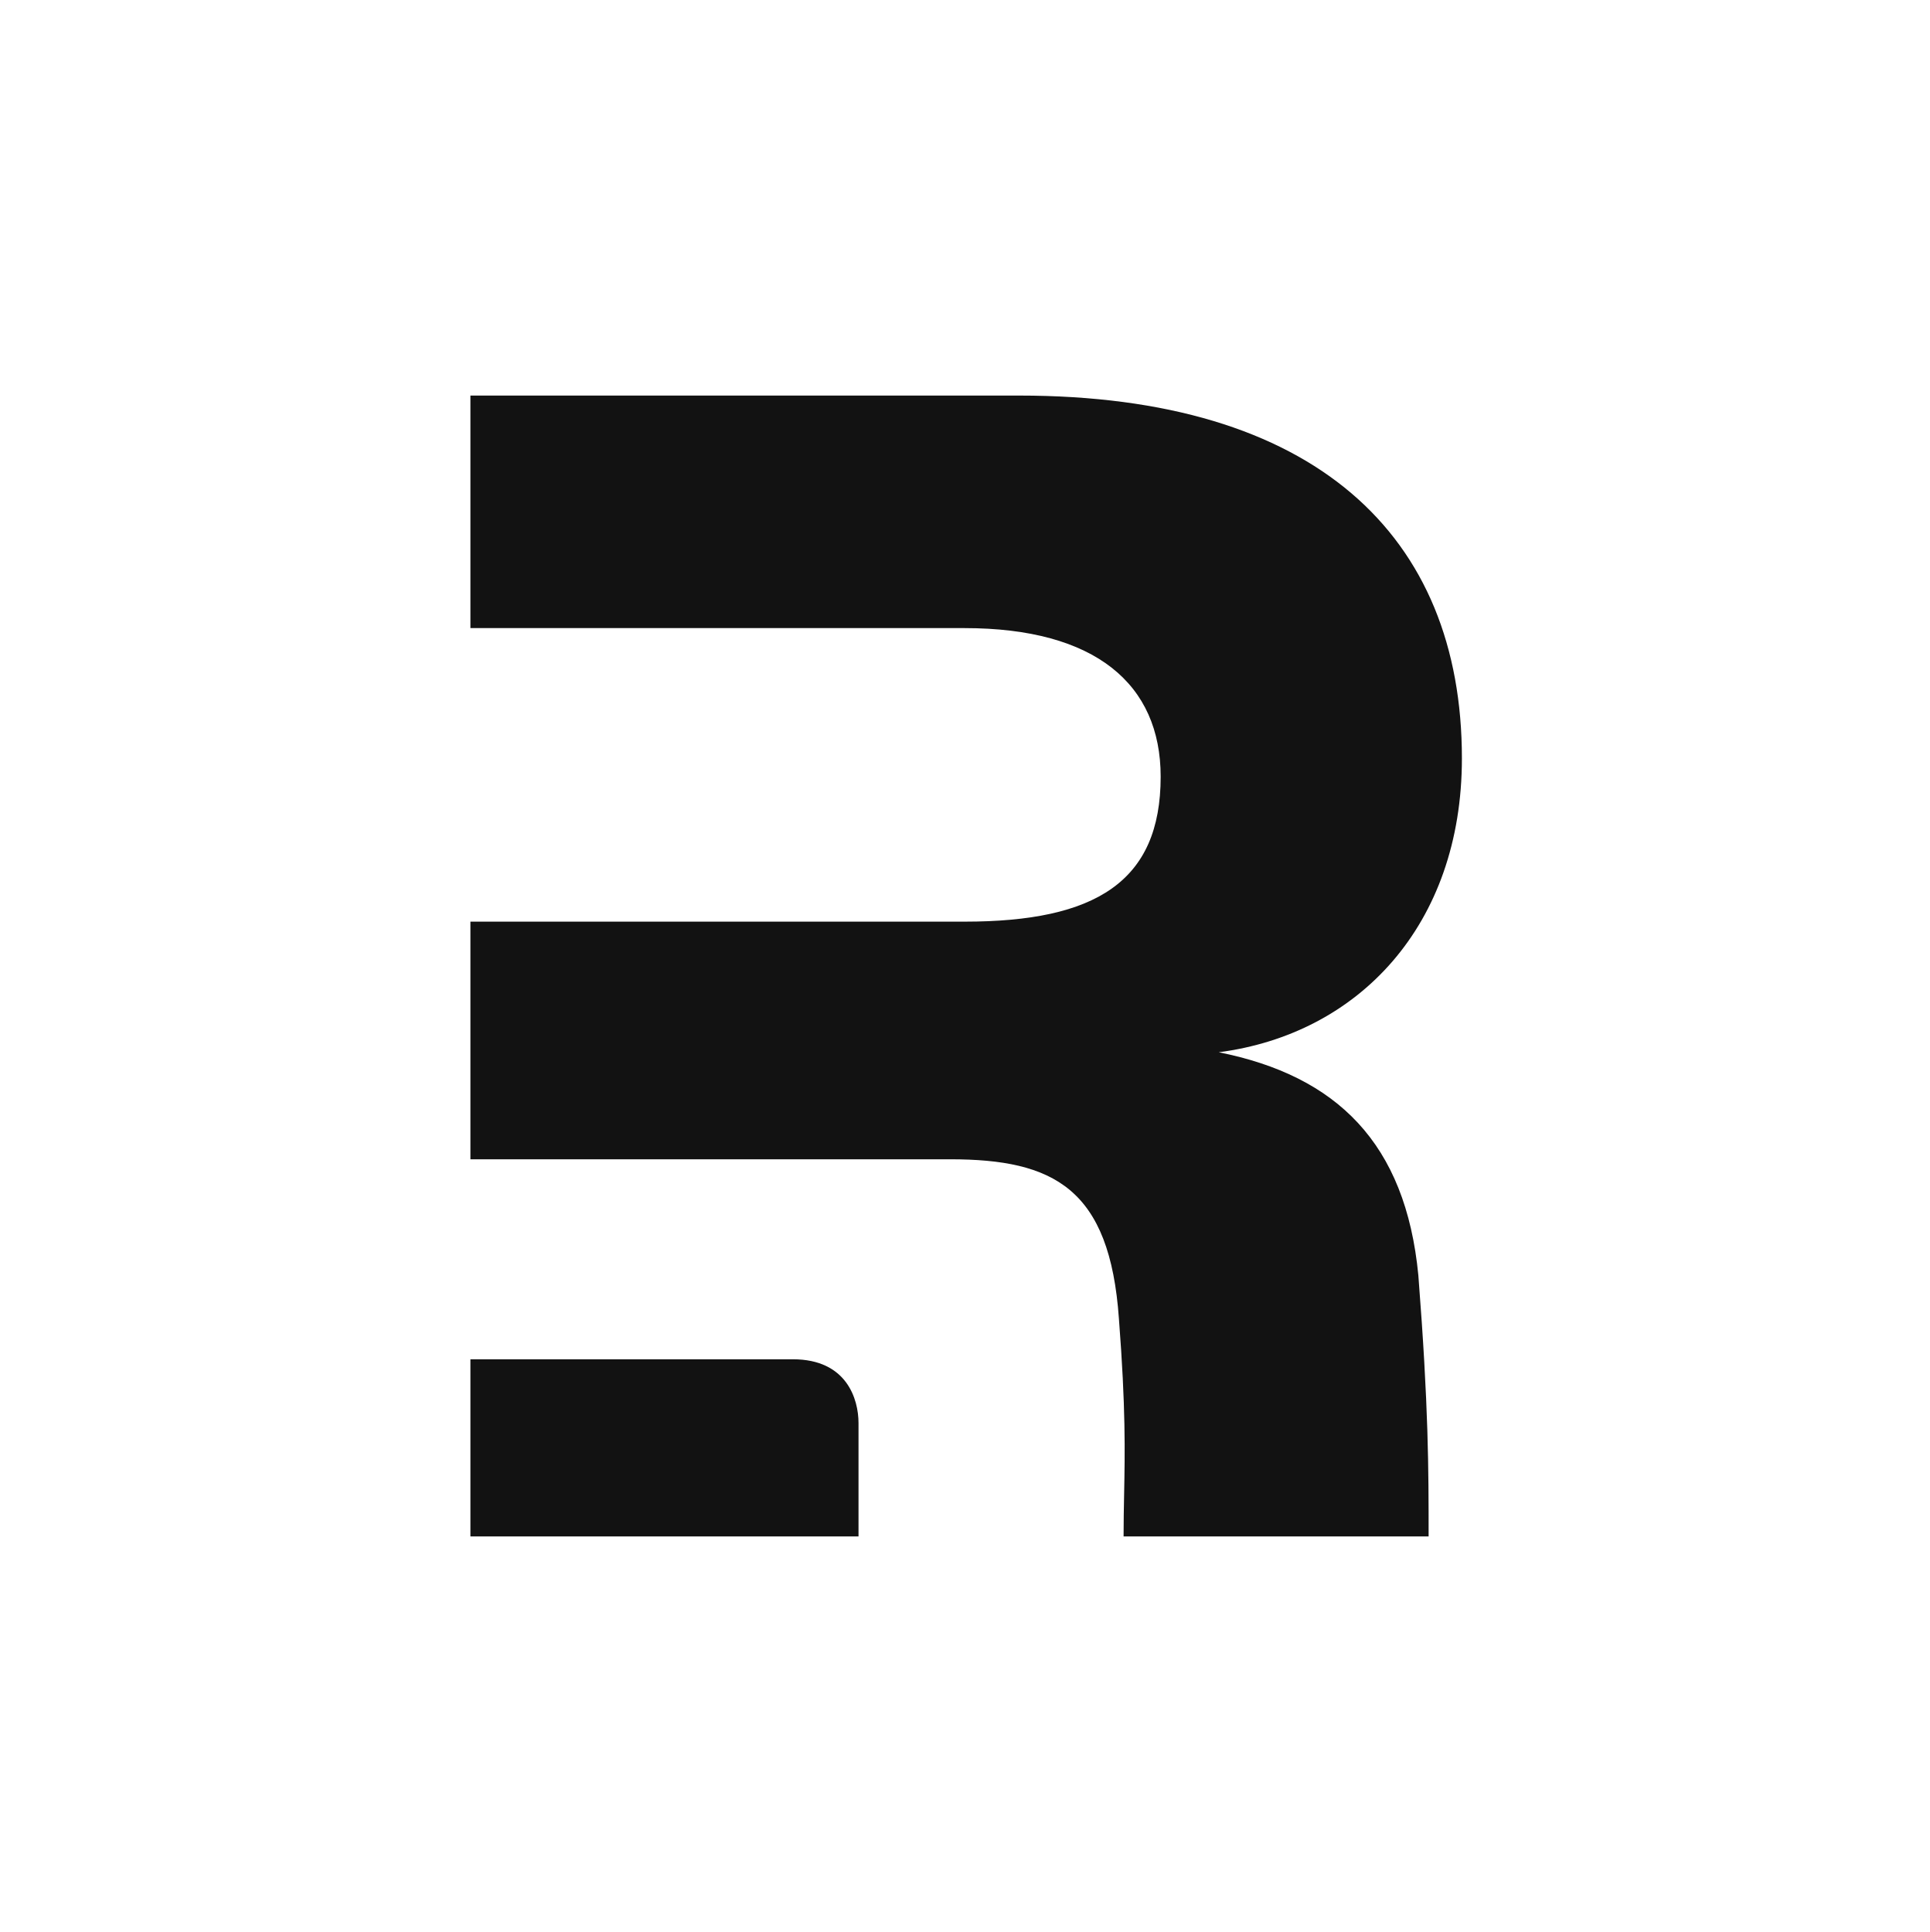
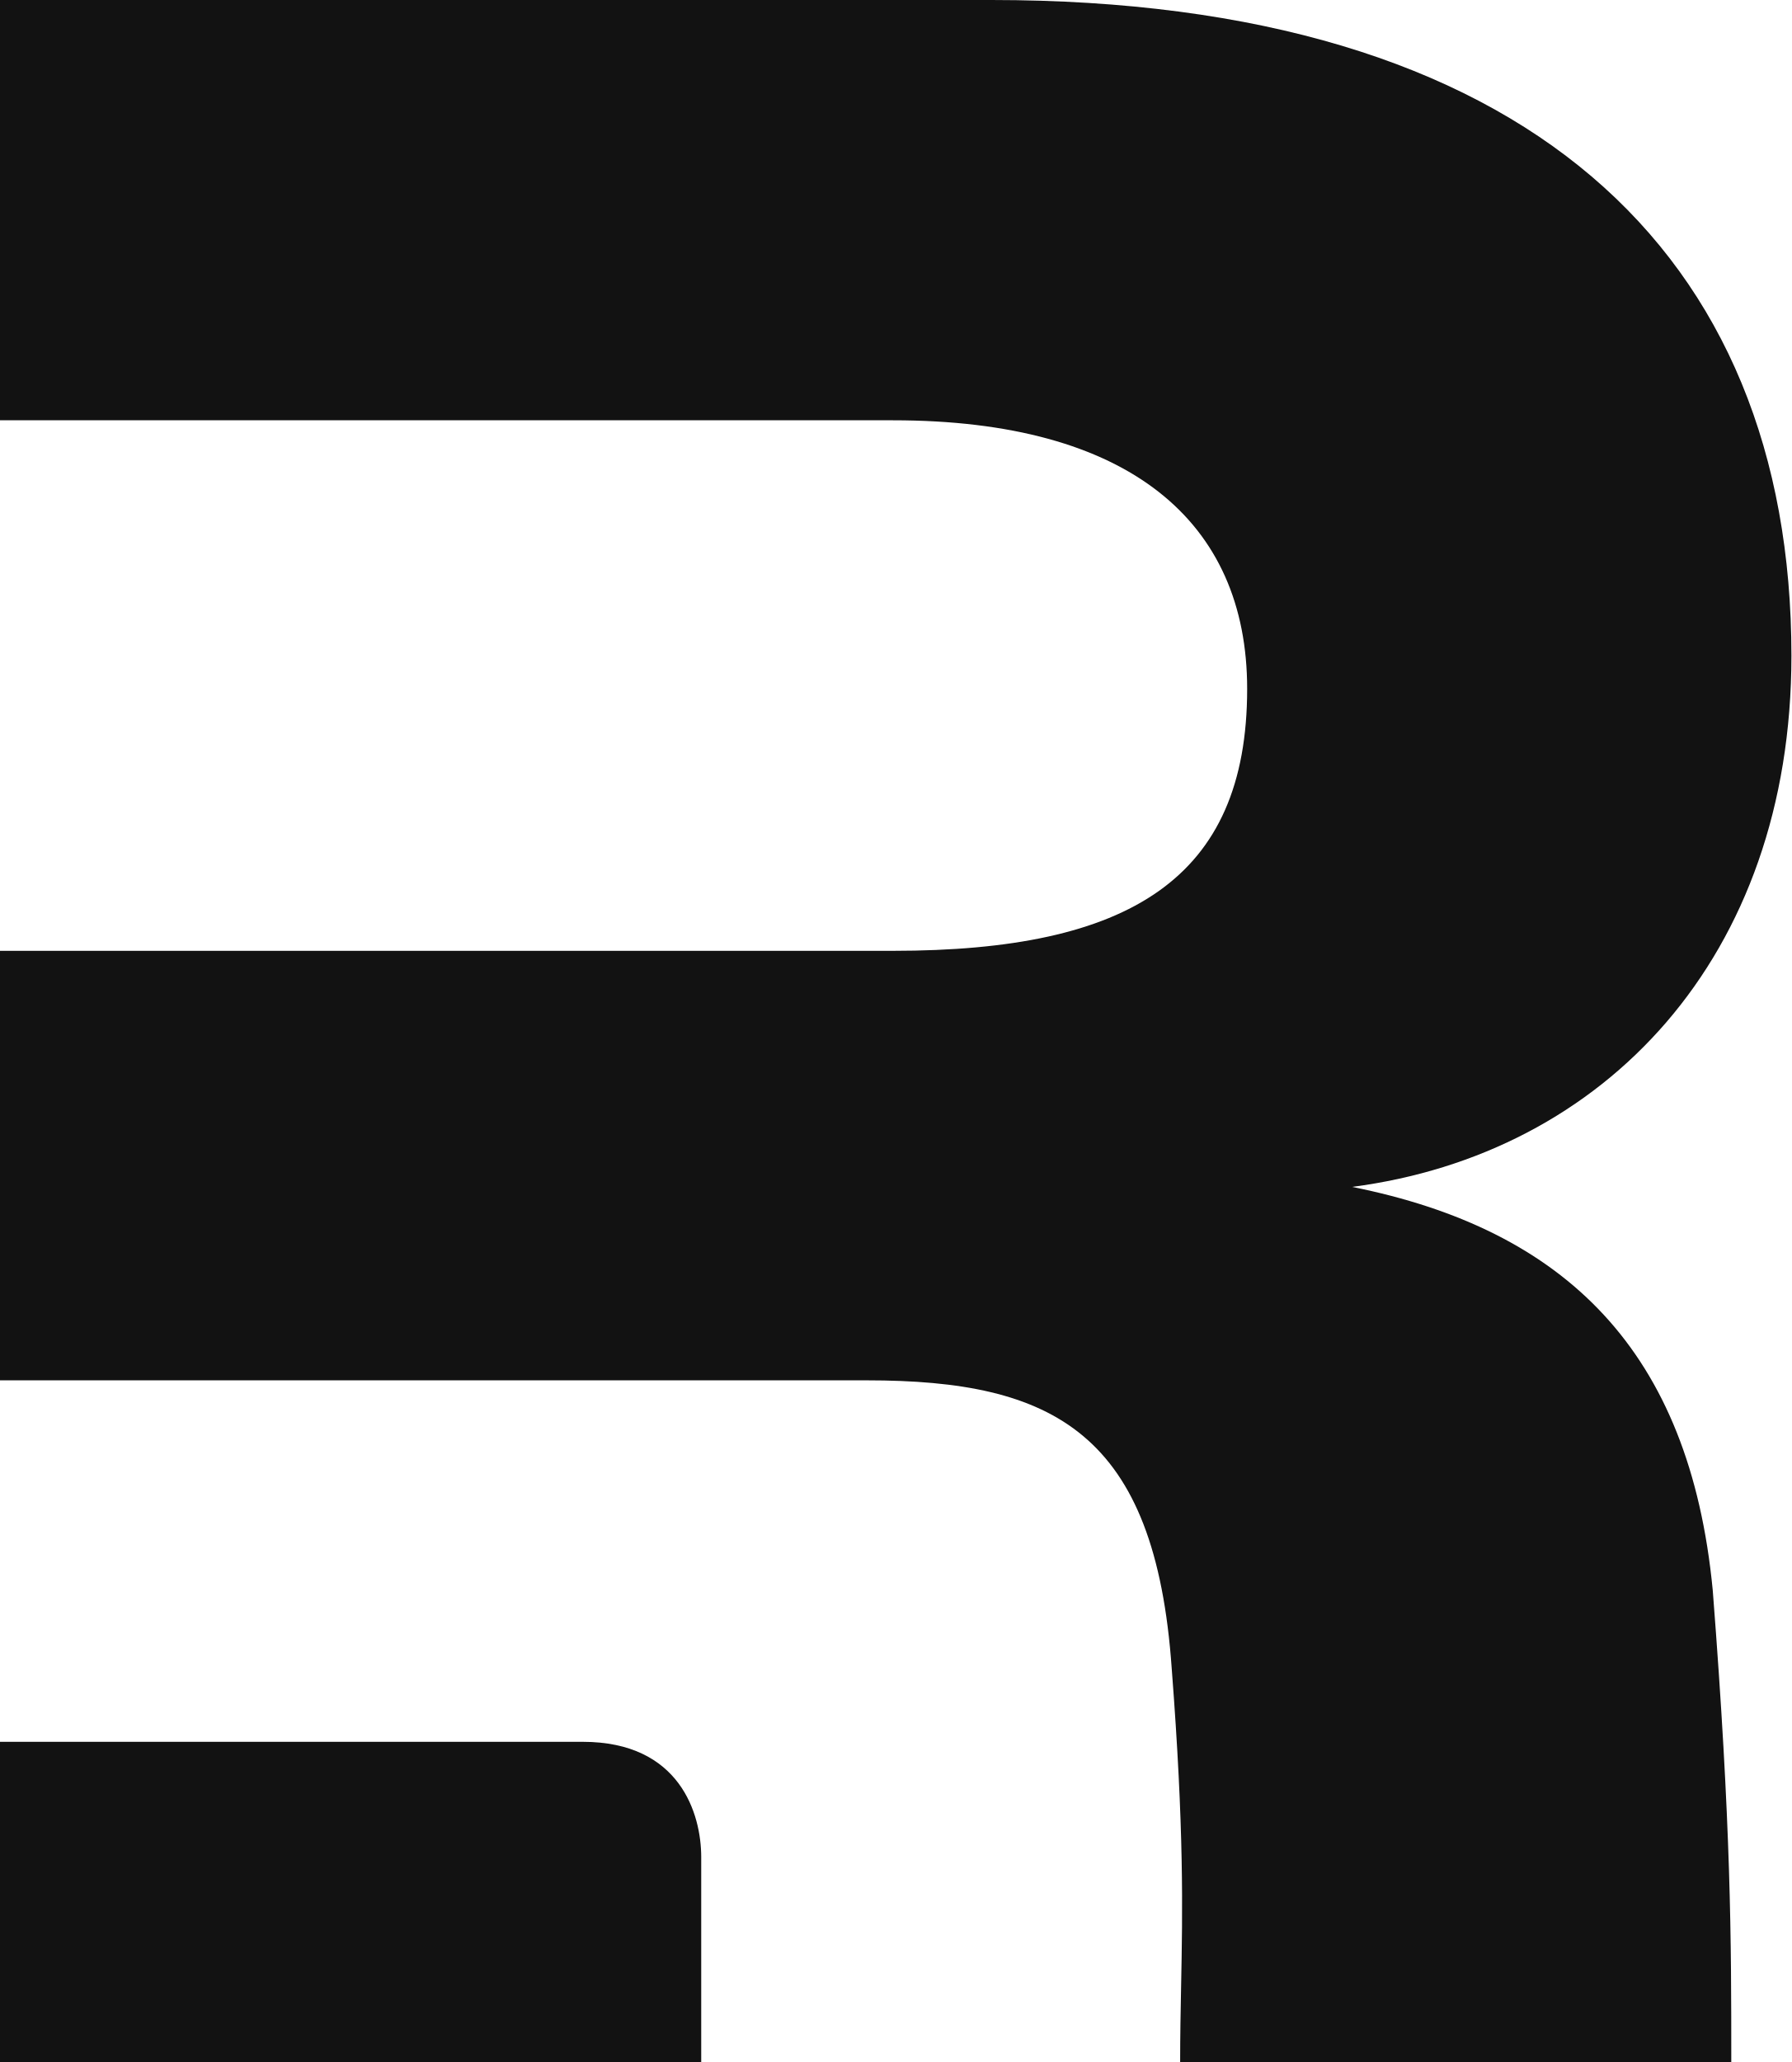
- <svg xmlns="http://www.w3.org/2000/svg" width="800" height="801" viewBox="0 0 800 801" fill="none">
-   <path fill-rule="evenodd" clip-rule="evenodd" d="M587.946 528.768C592.201 583.418 592.201 609.036 592.201 637H465.756C465.756 630.909 465.865 625.337 465.975 619.687C466.317 602.123 466.674 583.807 463.828 546.819C460.067 492.667 436.748 480.634 393.871 480.634H355.883H195V382.109H399.889C454.049 382.109 481.13 365.633 481.13 322.011C481.13 283.654 454.049 260.41 399.889 260.41H195V164H422.456C545.069 164 606 221.912 606 314.42C606 383.613 563.123 428.739 505.201 436.26C554.096 446.037 582.681 473.865 587.946 528.768Z" fill="#121212" />
-   <path d="M195 637V563.553H328.697C351.029 563.553 355.878 580.116 355.878 589.994V637H195Z" fill="#121212" />
+ <svg xmlns="http://www.w3.org/2000/svg" width="411" height="473" viewBox="0 0 411 473" fill="none">
+   <path fill-rule="evenodd" clip-rule="evenodd" d="M392.946 364.768C397.201 419.418 397.201 445.036 397.201 473H270.756C270.756 466.909 270.865 461.337 270.975 455.687C271.317 438.123 271.674 419.807 268.828 382.819C265.067 328.667 241.748 316.634 198.871 316.634H160.883H0V218.109H204.889C259.049 218.109 286.13 201.633 286.13 158.011C286.13 119.654 259.049 96.41 204.889 96.41H0V0H227.456C350.069 0 411 57.912 411 150.42C411 219.613 368.123 264.739 310.201 272.26C359.096 282.037 387.681 309.865 392.946 364.768Z" fill="#121212" />
+   <path d="M0 473V399.553H133.697C156.029 399.553 160.878 416.116 160.878 425.994V473H0Z" fill="#121212" />
</svg>
